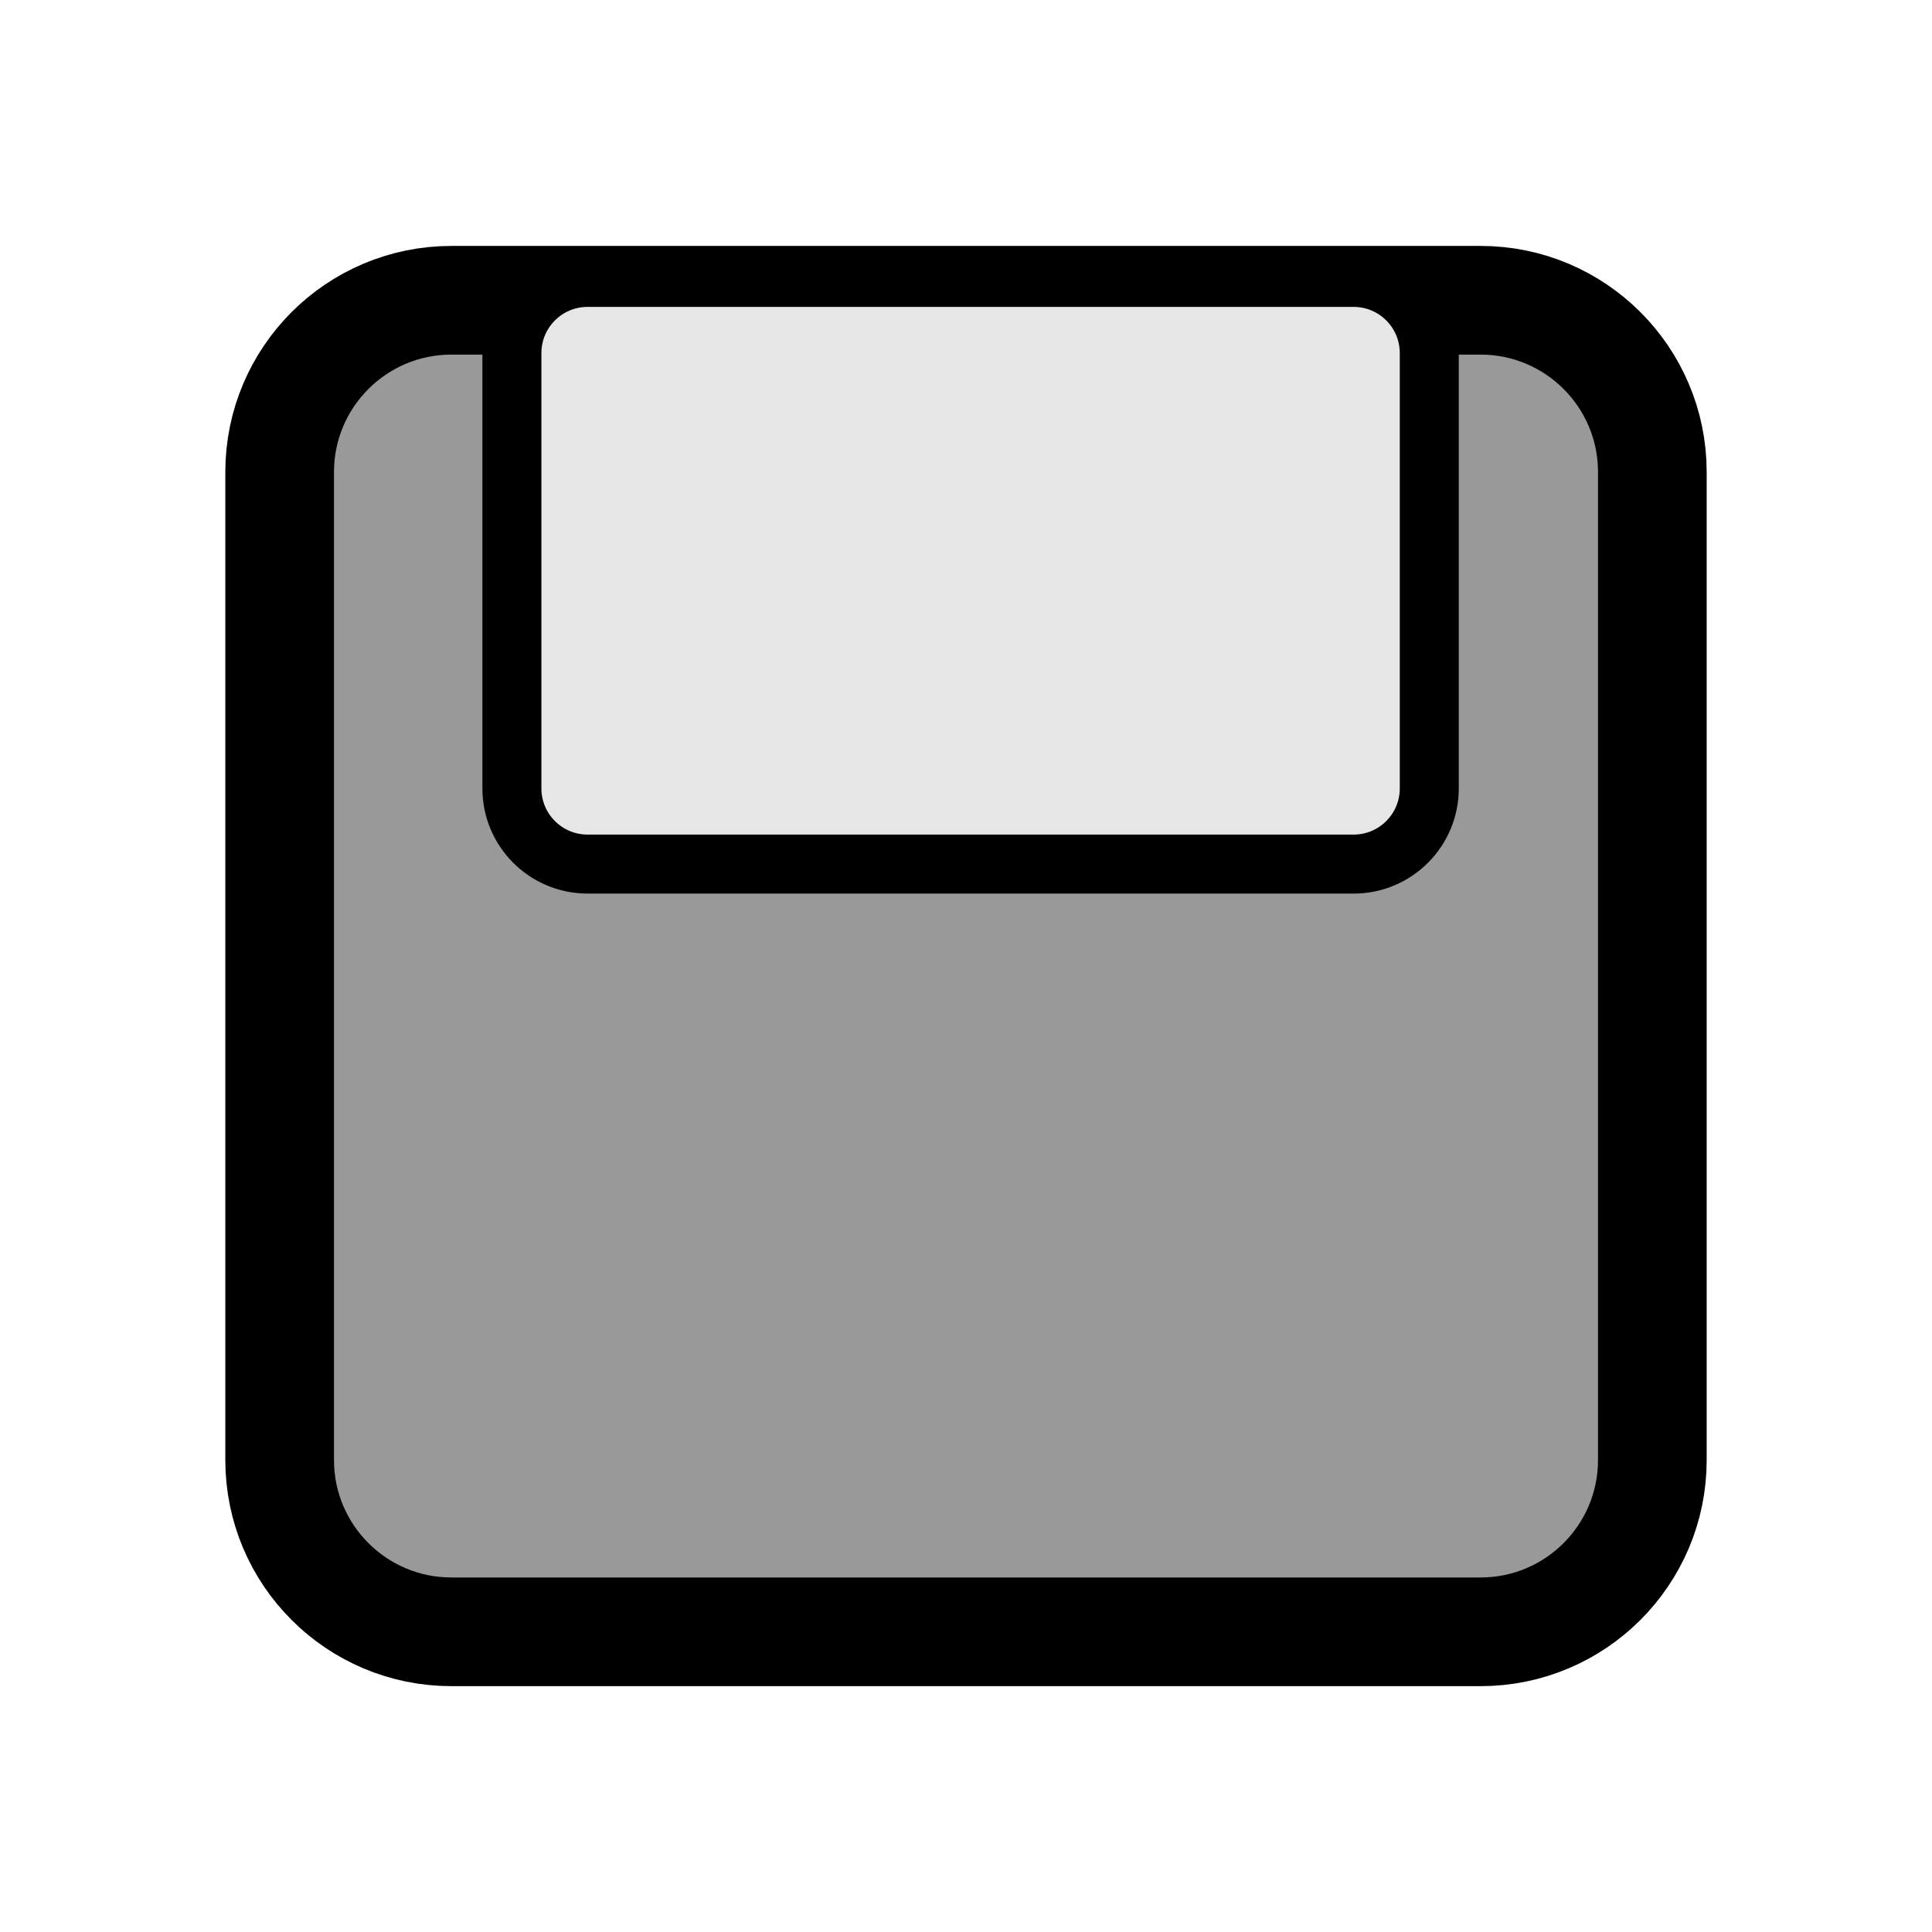
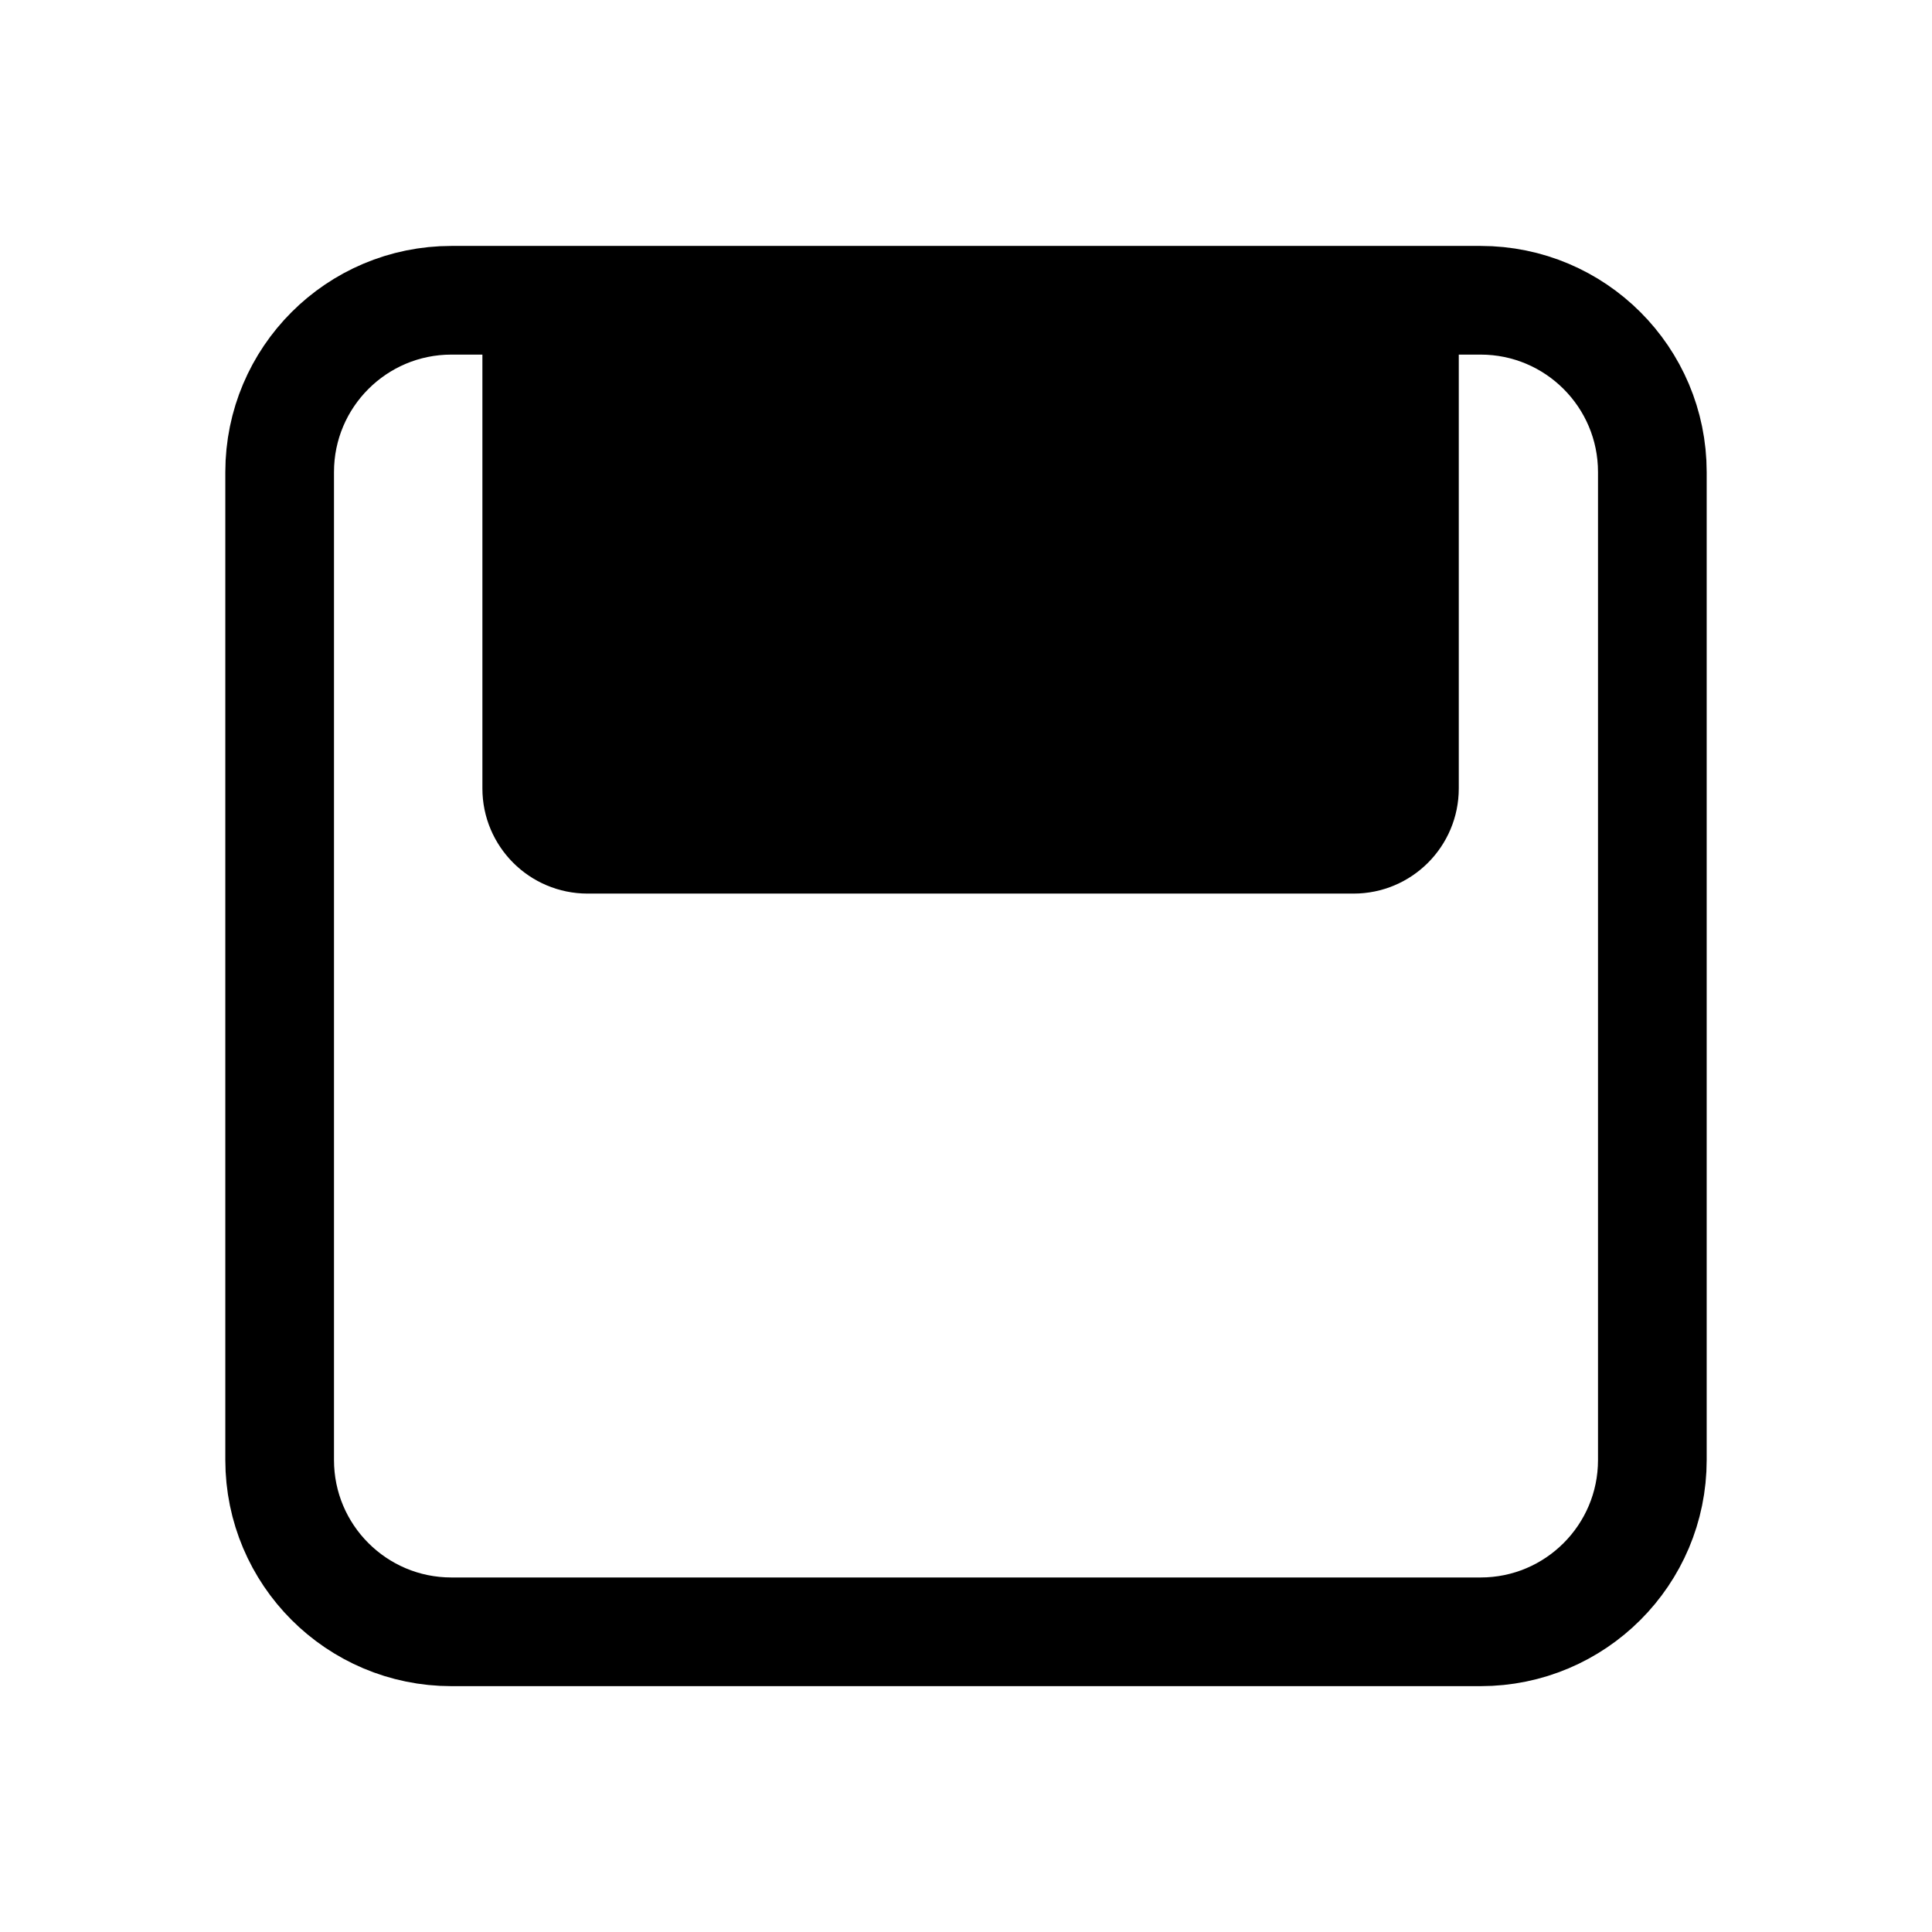
<svg xmlns="http://www.w3.org/2000/svg" width="24" height="24" id="svg4744" version="1.1">
  <defs id="defs4746">
    <linearGradient id="linearGradient4964">
      <stop style="stop-color:#ffffff;stop-opacity:1;" offset="0" id="stop4966" />
      <stop style="stop-color:#000000;stop-opacity:1;" offset="1" id="stop4968" />
    </linearGradient>
  </defs>
  <g id="layer1" transform="translate(0,-1028.362)">
-     <rect style="fill:#999999;fill-opacity:1;stroke:#000000;stroke-width:1.35;stroke-opacity:1" id="rect4186-0" width="17.052" height="16.541" x="3.474" y="1032.092" ry="2.134" />
-     <rect ry="3.727" y="1028.842" x="-23.52" height="23.04" width="23.04" id="rect2996-9-2-7-9-4-68-5-86" style="fill:none;stroke:none" transform="scale(-1,1)" />
-     <rect style="fill:#e6e6e6;fill-opacity:1;stroke:#000000;stroke-width:0.733;stroke-opacity:1" id="rect4186-9-24" width="11.396" height="7.288" x="6.359" y="1031.808" ry="0.94" />
+     <g id="g4242-2" transform="matrix(1.350455,0,0,1.350455,-35.31869,569.3091)" style="fill:none;stroke:#b3b3b3;stroke-opacity:1" />
+     <rect style="fill:none;stroke:#000000;stroke-width:1.35;stroke-opacity:1" id="rect4186-0-6" width="17.052" height="16.541" x="3.474" y="1032.092" ry="2.134" />
+     <rect ry="3.727" y="1028.842" x="-23.52" height="23.04" width="23.04" id="rect2996-9-2-7-9-4-68-5-86-0" style="fill:none;stroke:none" transform="scale(-1,1)" />
+     <rect style="fill:#000000;fill-opacity:1;stroke:#000000;stroke-width:0.733;stroke-opacity:1" id="rect4186-9-24-6" width="11.396" height="7.288" x="6.359" y="1031.808" ry="0.94" />
  </g>
</svg>
